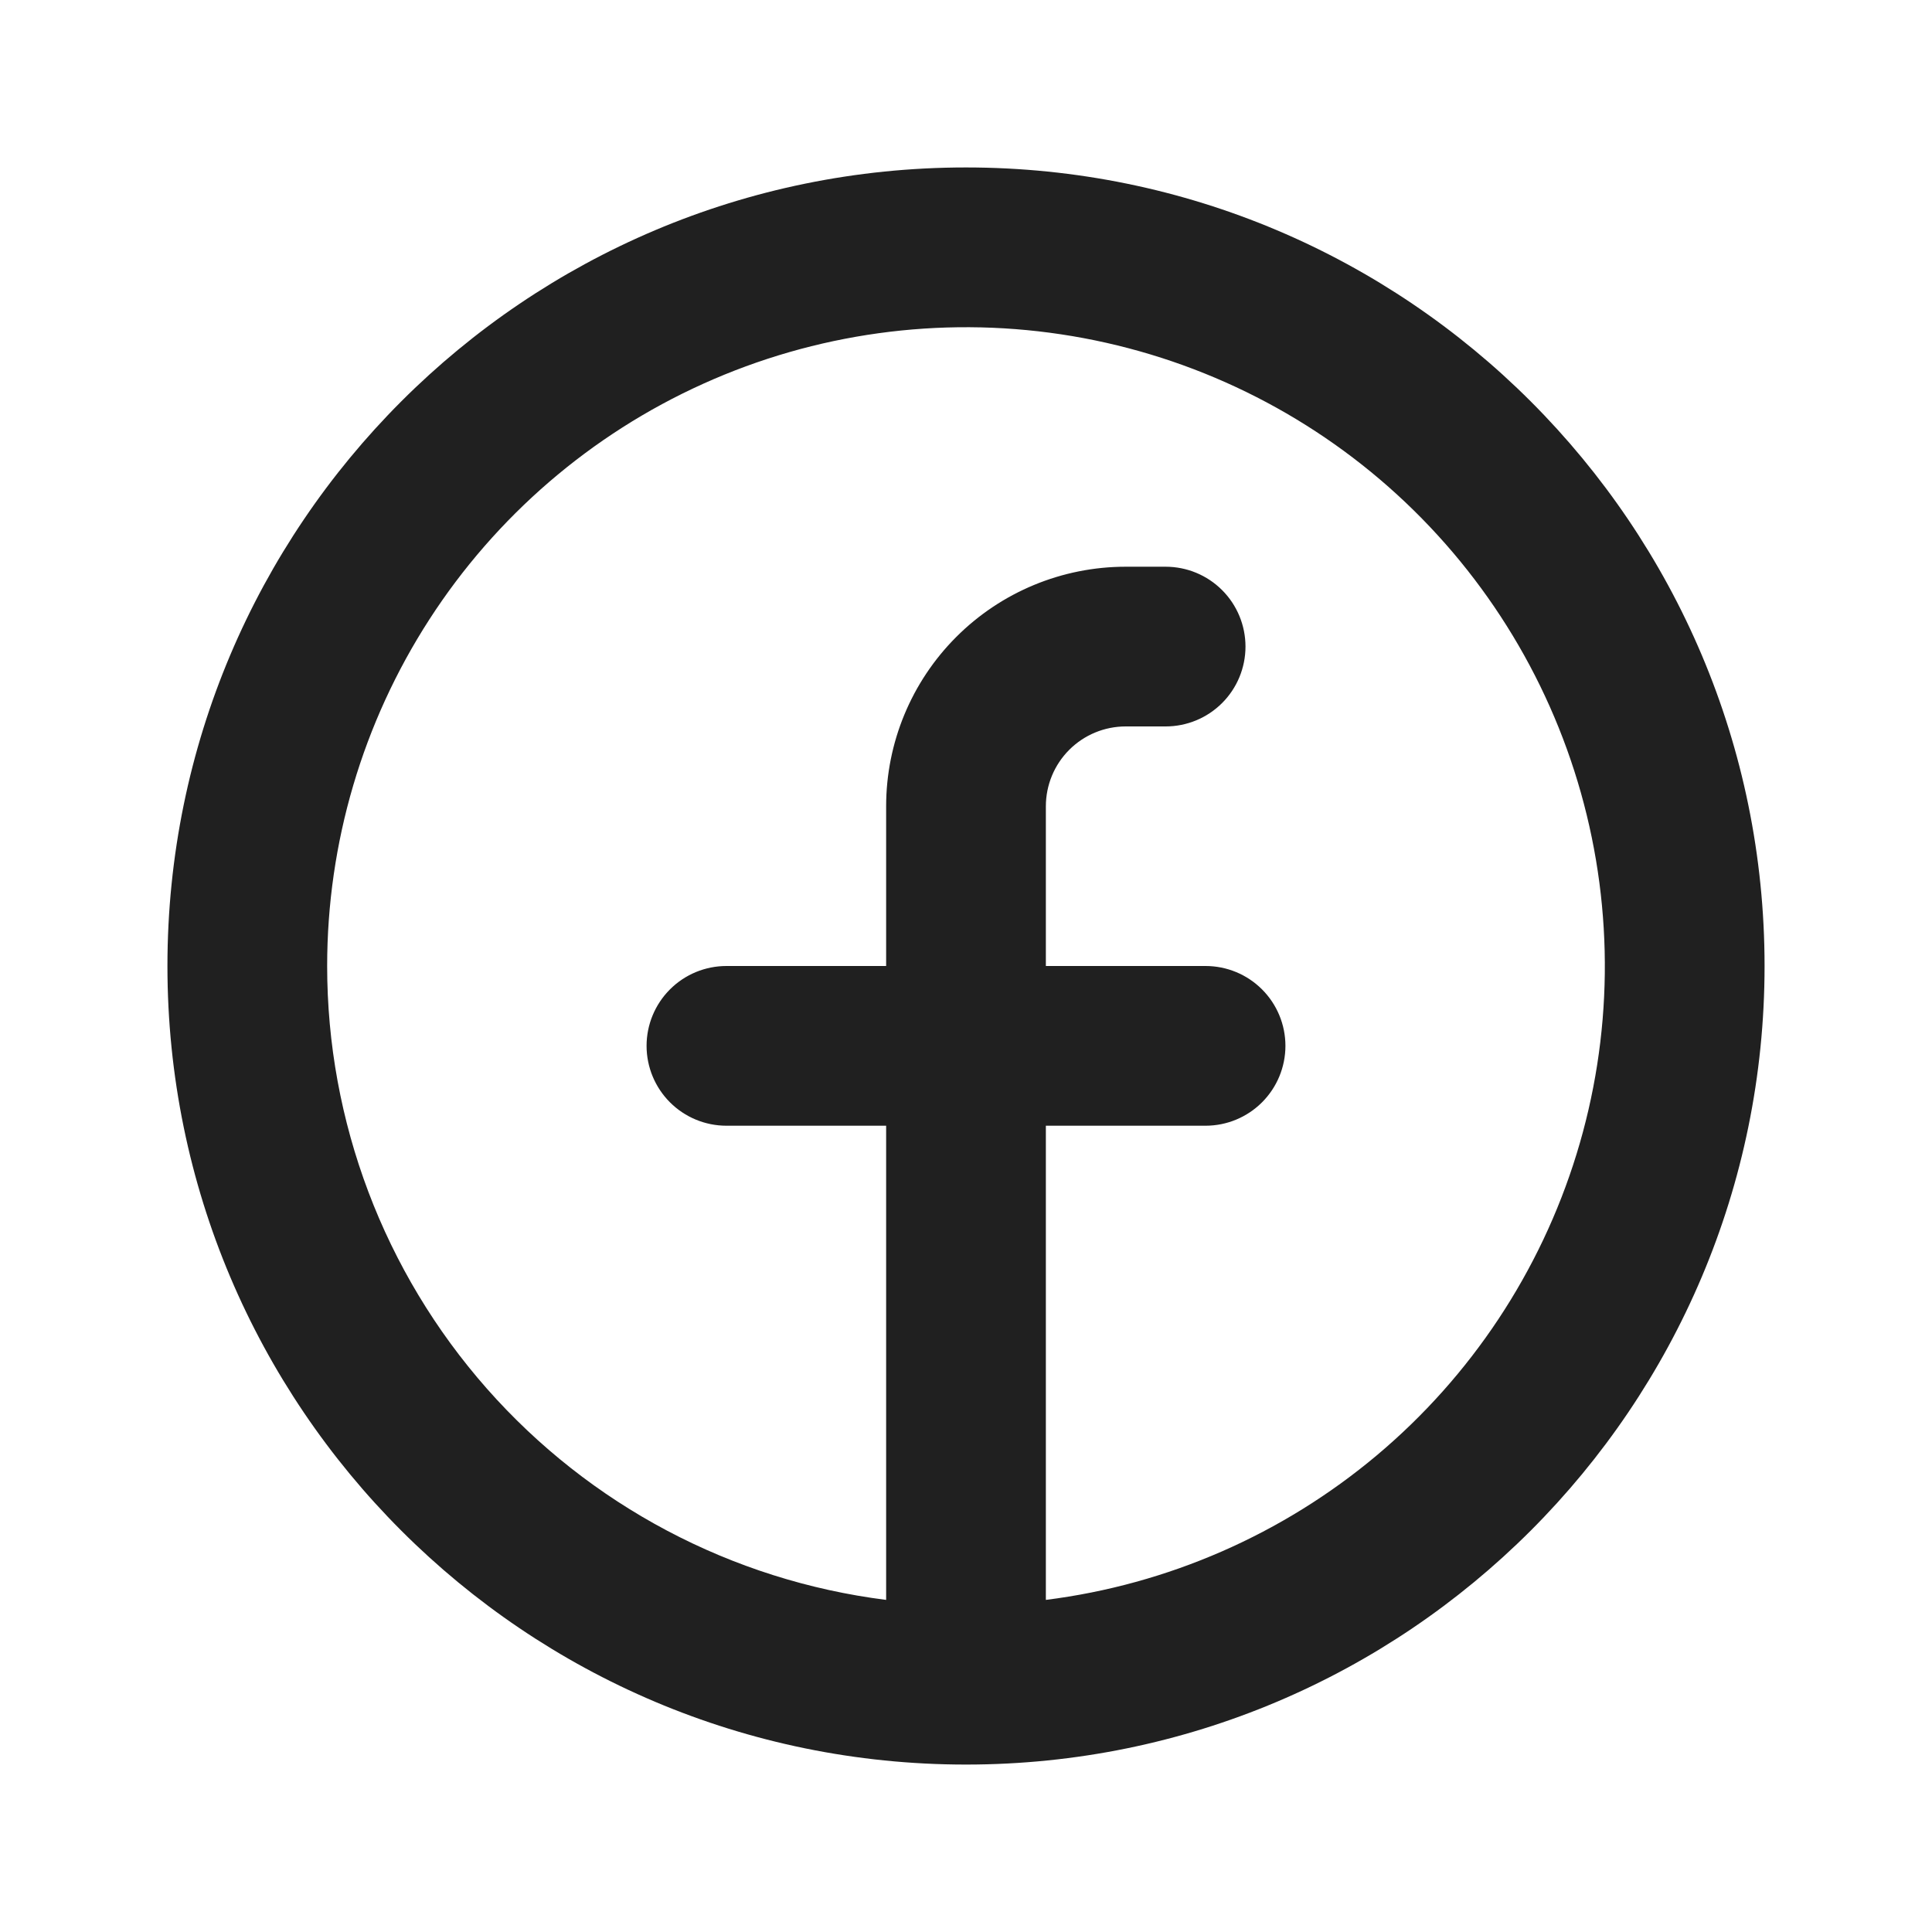
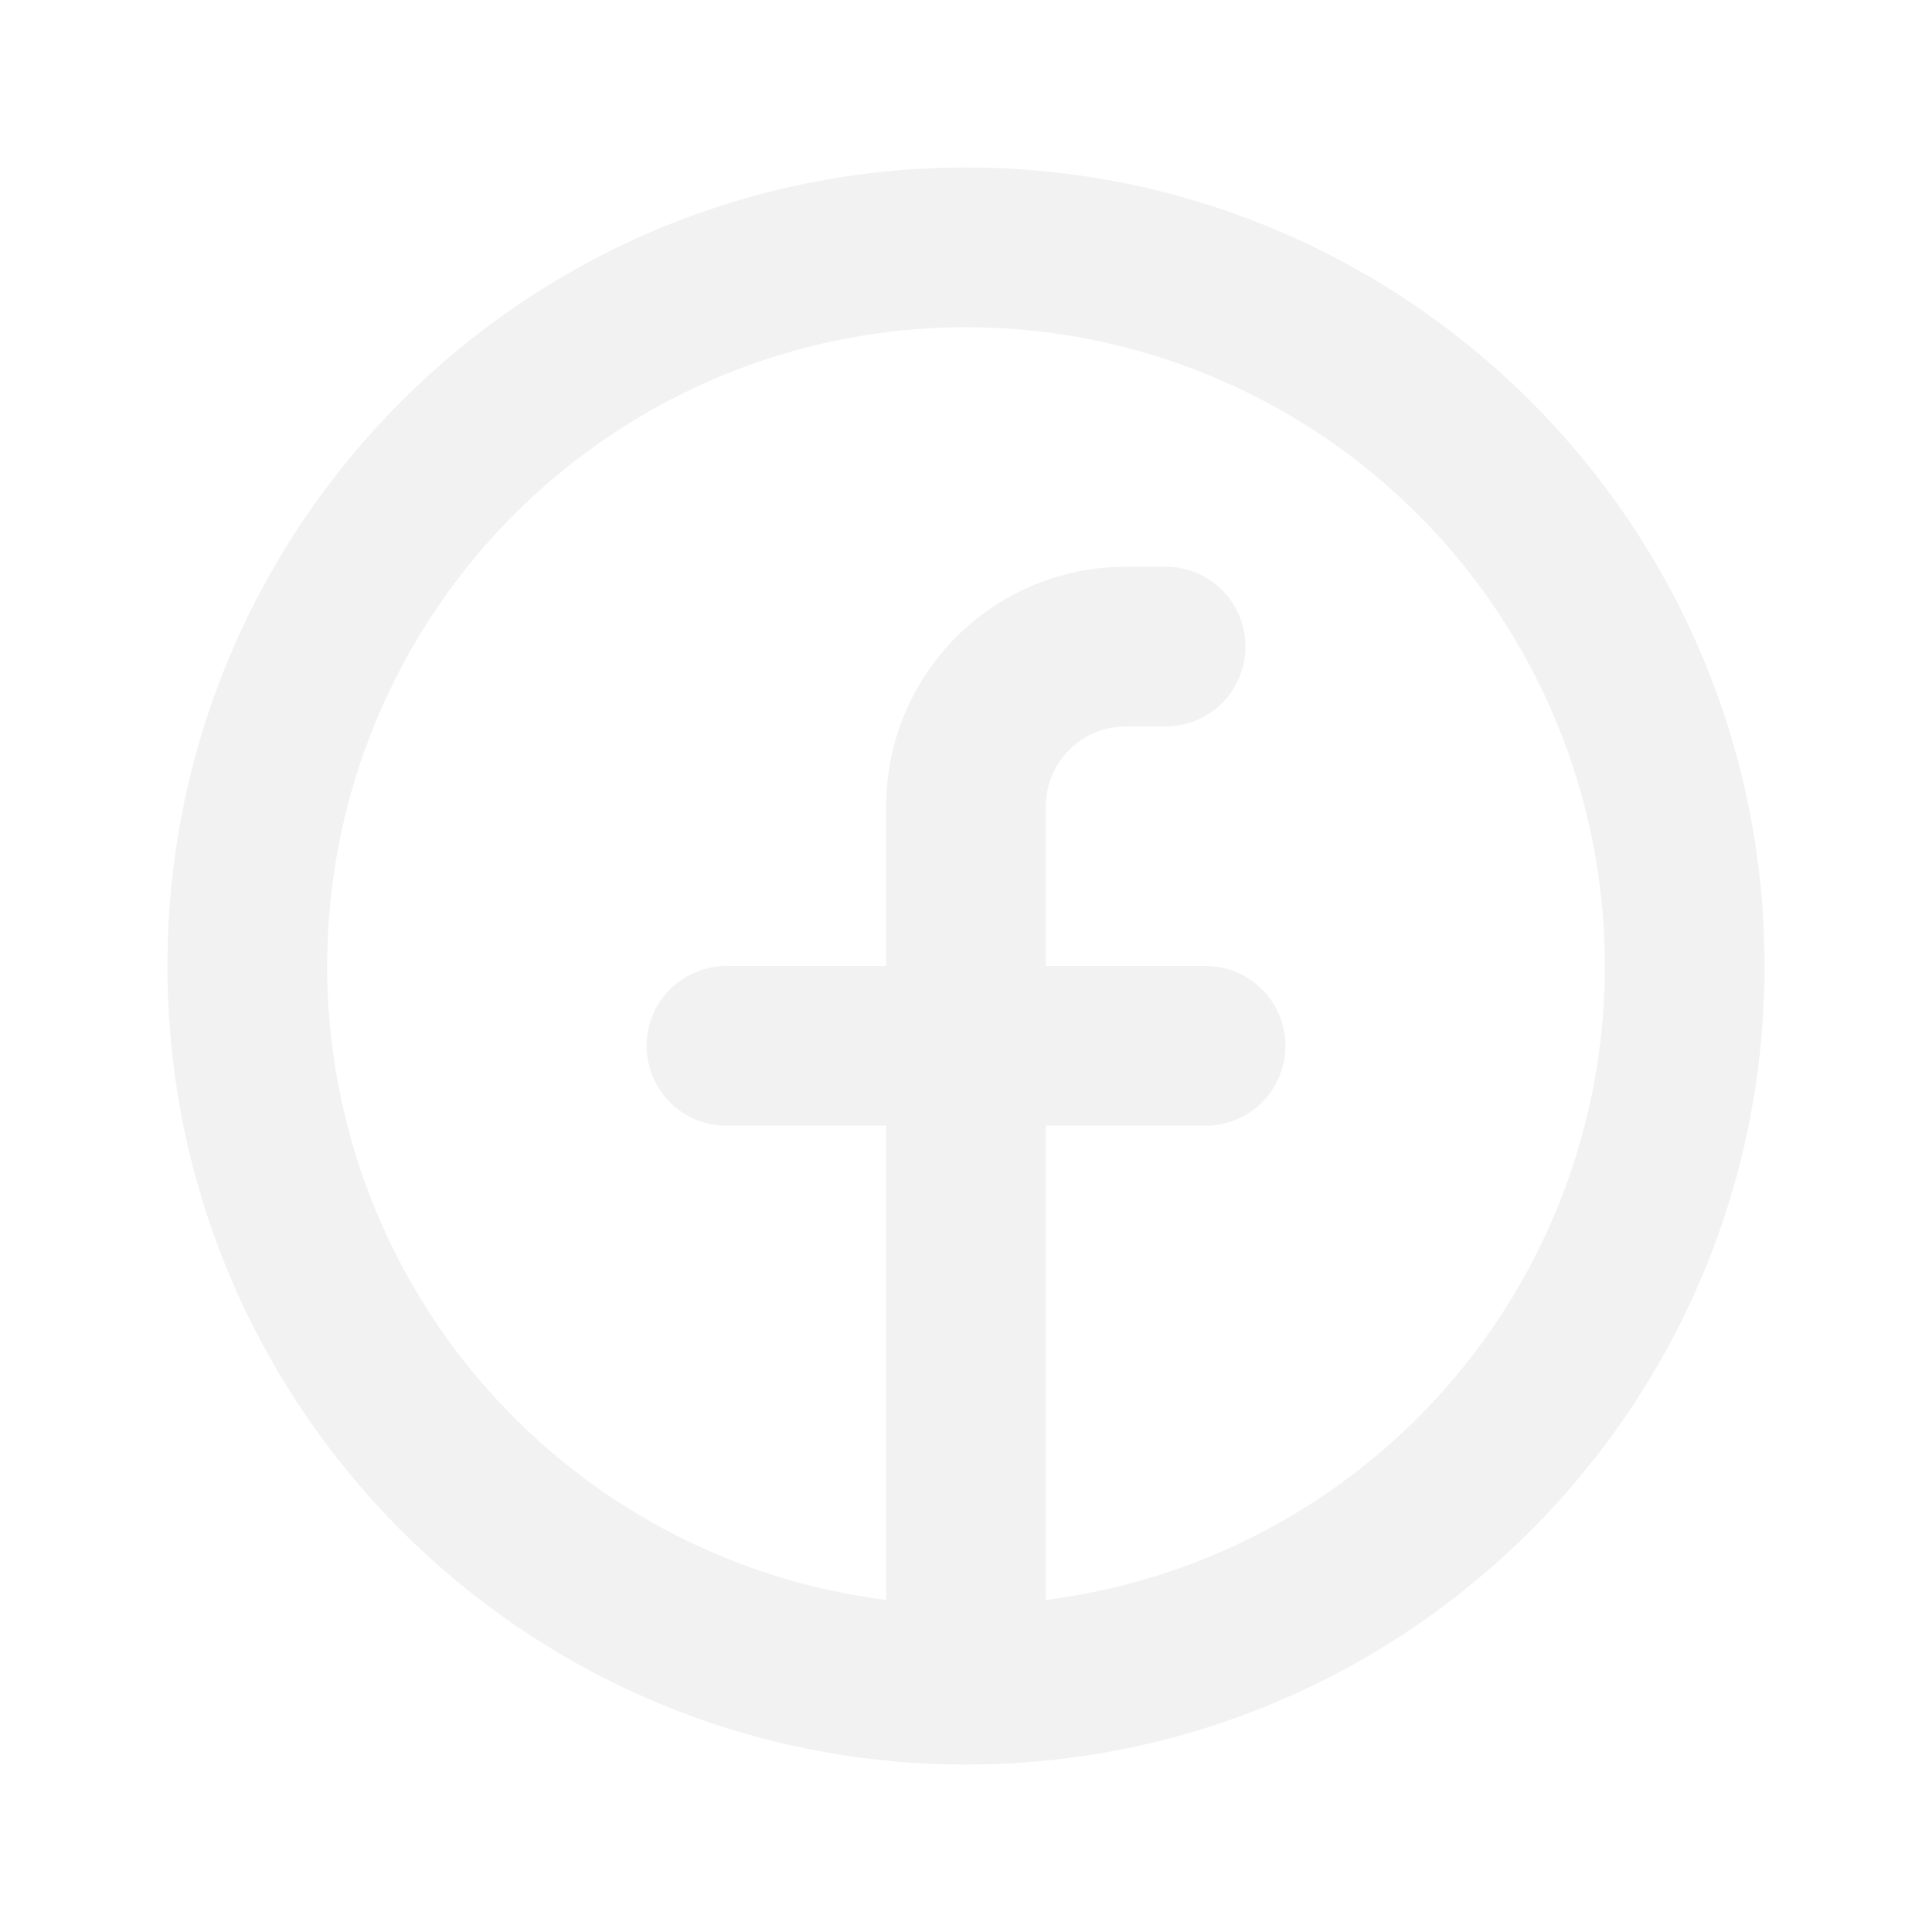
- <svg xmlns="http://www.w3.org/2000/svg" width="125" height="125" viewBox="0 0 125 125" fill="none">
-   <path fill-rule="evenodd" clip-rule="evenodd" d="M21.167 62.5C21.167 54.546 23.463 46.761 27.779 40.079C32.094 33.397 38.246 28.102 45.496 24.83C52.747 21.558 60.787 20.447 68.653 21.631C76.518 22.815 83.875 26.244 89.841 31.505C95.806 36.767 100.127 43.638 102.284 51.294C104.441 58.95 104.344 67.067 102.003 74.669C99.662 82.271 95.177 89.036 89.087 94.152C82.996 99.269 75.559 102.519 67.667 103.513V72.834H78C79.37 72.834 80.684 72.289 81.653 71.32C82.622 70.351 83.167 69.037 83.167 67.667C83.167 66.296 82.622 64.982 81.653 64.013C80.684 63.044 79.37 62.5 78 62.5H67.667V52.167C67.667 50.797 68.211 49.482 69.18 48.513C70.149 47.544 71.463 47 72.833 47H75.417C76.787 47 78.101 46.456 79.07 45.487C80.039 44.518 80.583 43.204 80.583 41.834C80.583 40.463 80.039 39.149 79.07 38.18C78.101 37.211 76.787 36.667 75.417 36.667H72.833C68.722 36.667 64.78 38.3 61.873 41.207C58.966 44.114 57.333 48.056 57.333 52.167V62.5H47C45.63 62.5 44.316 63.044 43.347 64.013C42.378 64.982 41.833 66.296 41.833 67.667C41.833 69.037 42.378 70.351 43.347 71.32C44.316 72.289 45.63 72.834 47 72.834H57.333V103.513C47.344 102.255 38.158 97.393 31.499 89.842C24.84 82.291 21.166 72.568 21.167 62.5ZM62.5 114.167C91.035 114.167 114.167 91.036 114.167 62.5C114.167 33.965 91.035 10.834 62.5 10.834C33.965 10.834 10.833 33.965 10.833 62.5C10.833 91.036 33.965 114.167 62.5 114.167Z" fill="#202020" />
+ <svg xmlns="http://www.w3.org/2000/svg" width="125" height="125" viewBox="0 0 125 125" fill="#f2f2f2">
+   <path fill-rule="evenodd" clip-rule="evenodd" d="M21.167 62.5C21.167 54.546 23.463 46.761 27.779 40.079C32.094 33.397 38.246 28.102 45.496 24.83C52.747 21.558 60.787 20.447 68.653 21.631C76.518 22.815 83.875 26.244 89.841 31.505C95.806 36.767 100.127 43.638 102.284 51.294C104.441 58.95 104.344 67.067 102.003 74.669C99.662 82.271 95.177 89.036 89.087 94.152C82.996 99.269 75.559 102.519 67.667 103.513V72.834H78C79.37 72.834 80.684 72.289 81.653 71.32C82.622 70.351 83.167 69.037 83.167 67.667C83.167 66.296 82.622 64.982 81.653 64.013C80.684 63.044 79.37 62.5 78 62.5H67.667V52.167C67.667 50.797 68.211 49.482 69.18 48.513C70.149 47.544 71.463 47 72.833 47H75.417C76.787 47 78.101 46.456 79.07 45.487C80.039 44.518 80.583 43.204 80.583 41.834C80.583 40.463 80.039 39.149 79.07 38.18C78.101 37.211 76.787 36.667 75.417 36.667H72.833C68.722 36.667 64.78 38.3 61.873 41.207C58.966 44.114 57.333 48.056 57.333 52.167V62.5H47C45.63 62.5 44.316 63.044 43.347 64.013C42.378 64.982 41.833 66.296 41.833 67.667C41.833 69.037 42.378 70.351 43.347 71.32C44.316 72.289 45.63 72.834 47 72.834H57.333V103.513C47.344 102.255 38.158 97.393 31.499 89.842C24.84 82.291 21.166 72.568 21.167 62.5ZM62.5 114.167C91.035 114.167 114.167 91.036 114.167 62.5C114.167 33.965 91.035 10.834 62.5 10.834C33.965 10.834 10.833 33.965 10.833 62.5C10.833 91.036 33.965 114.167 62.5 114.167Z" fill="#f2f2f2" />
</svg>
